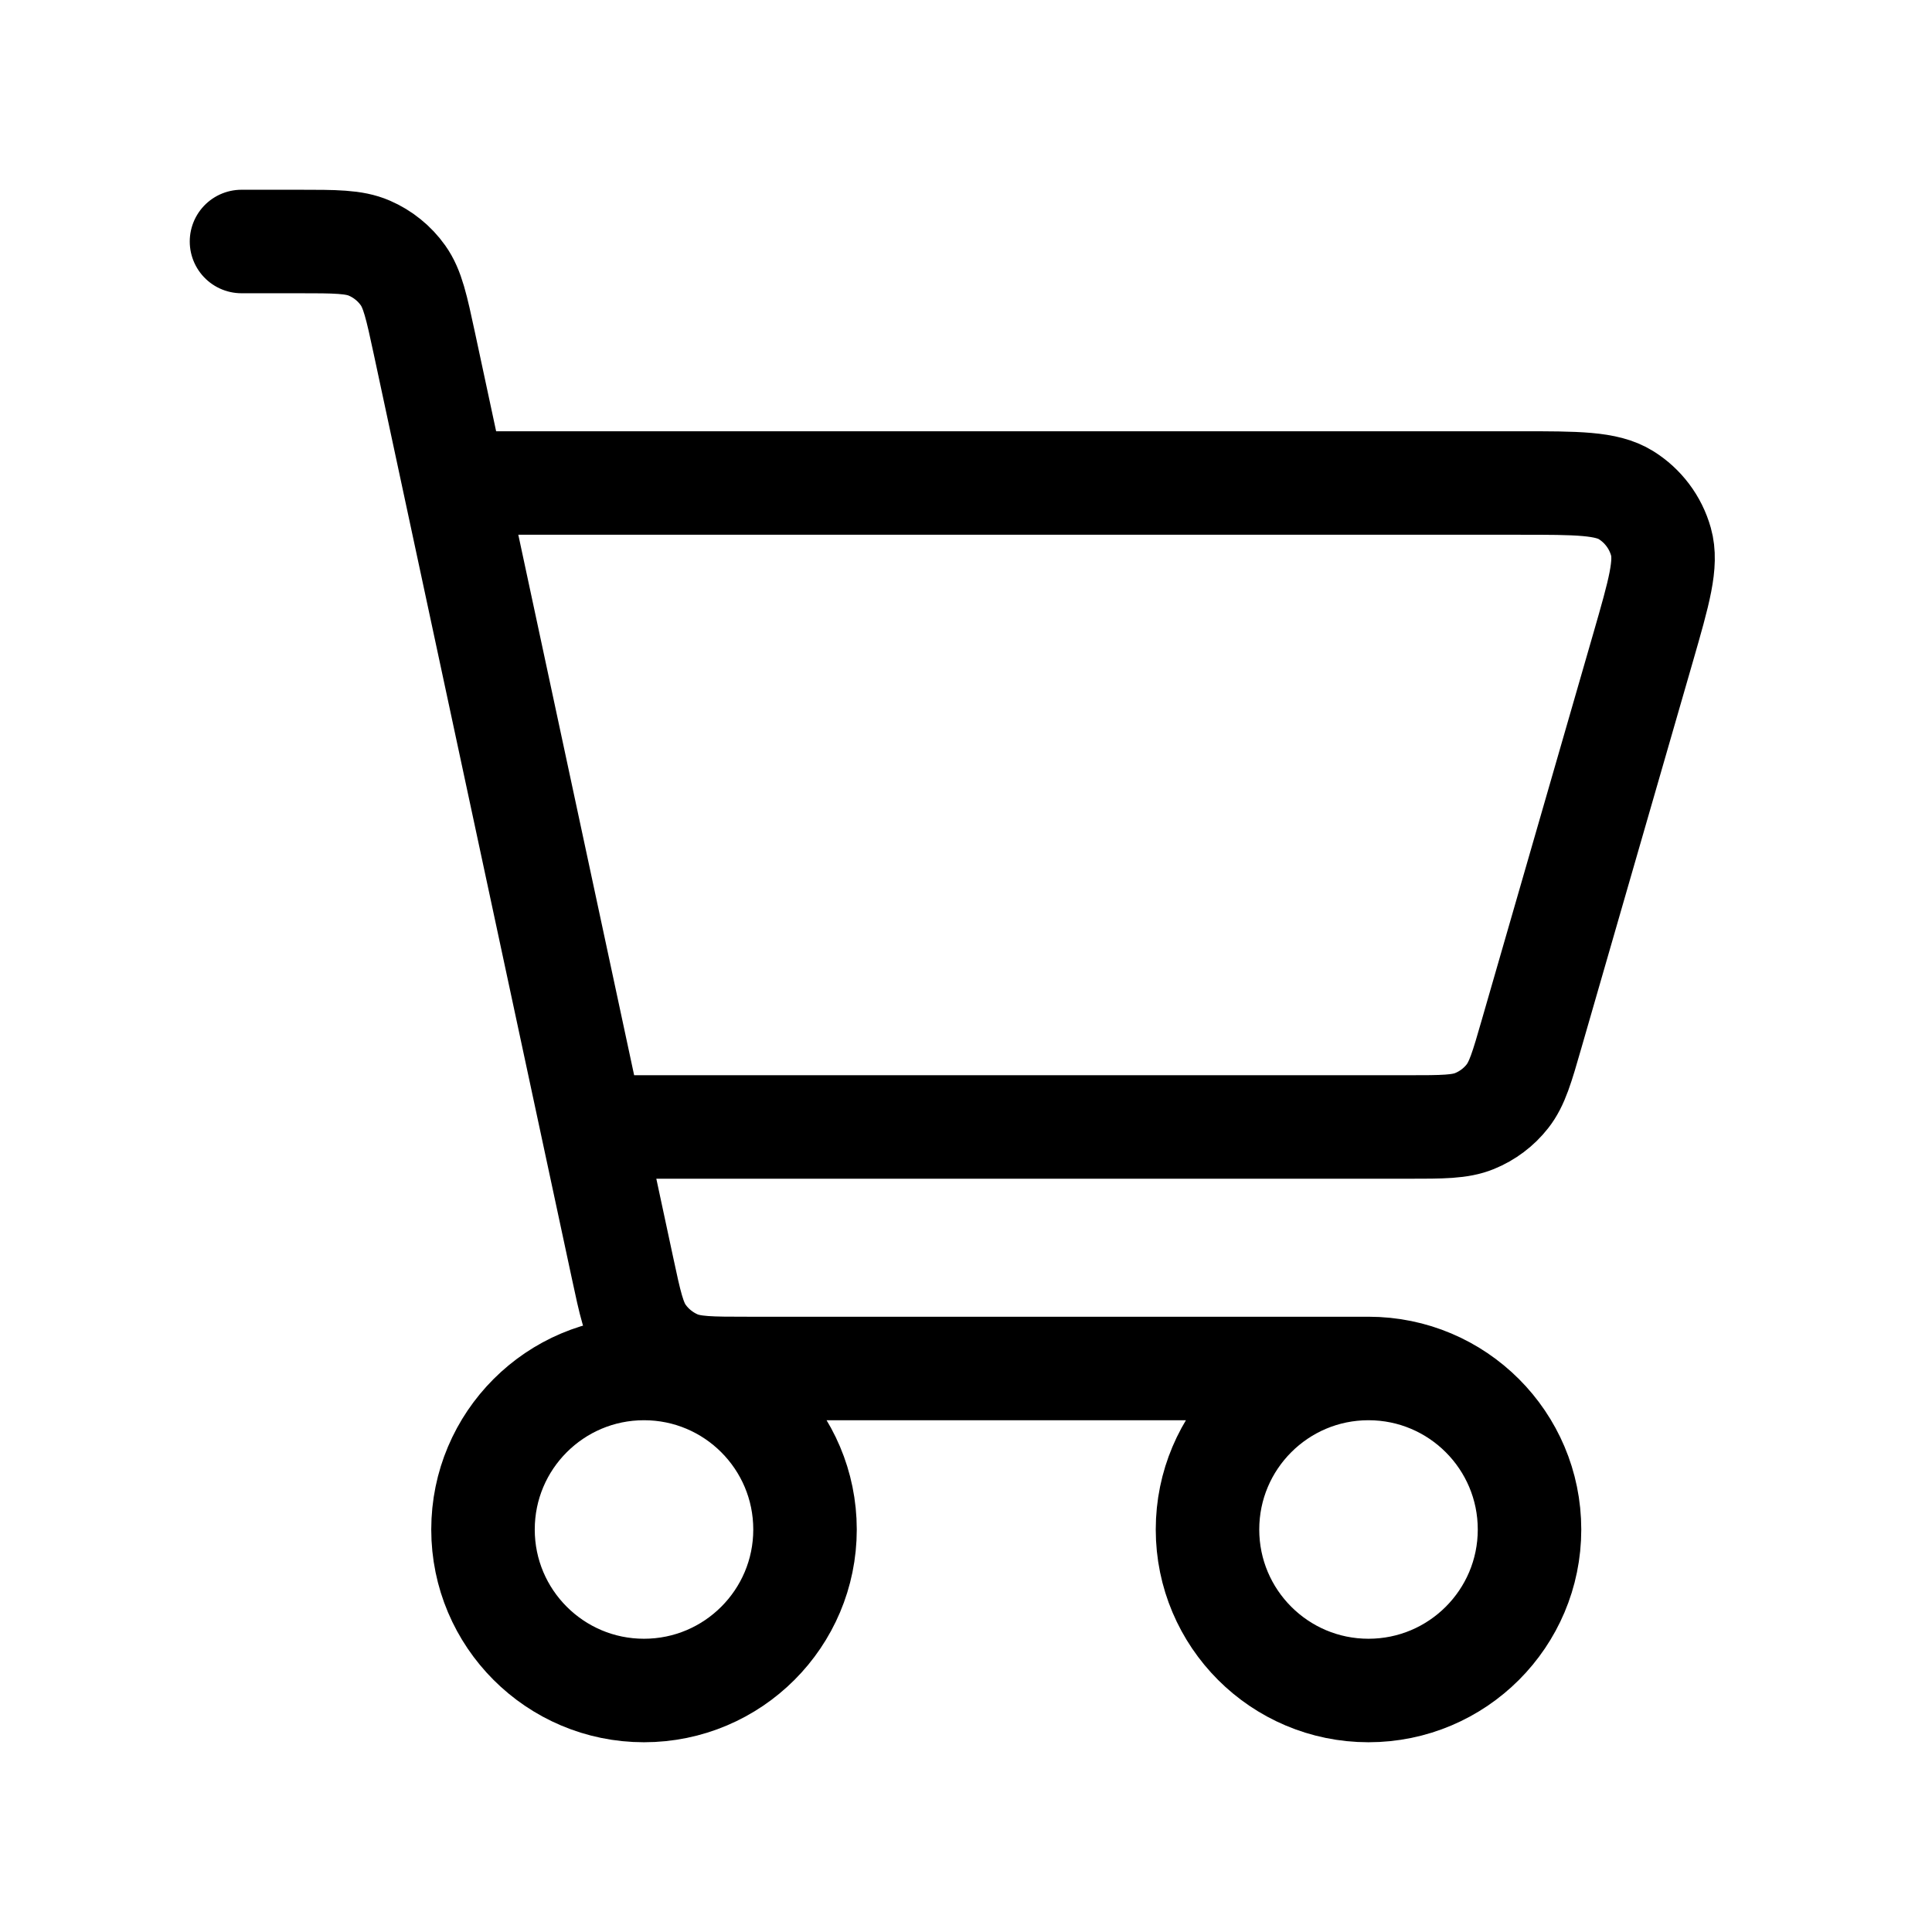
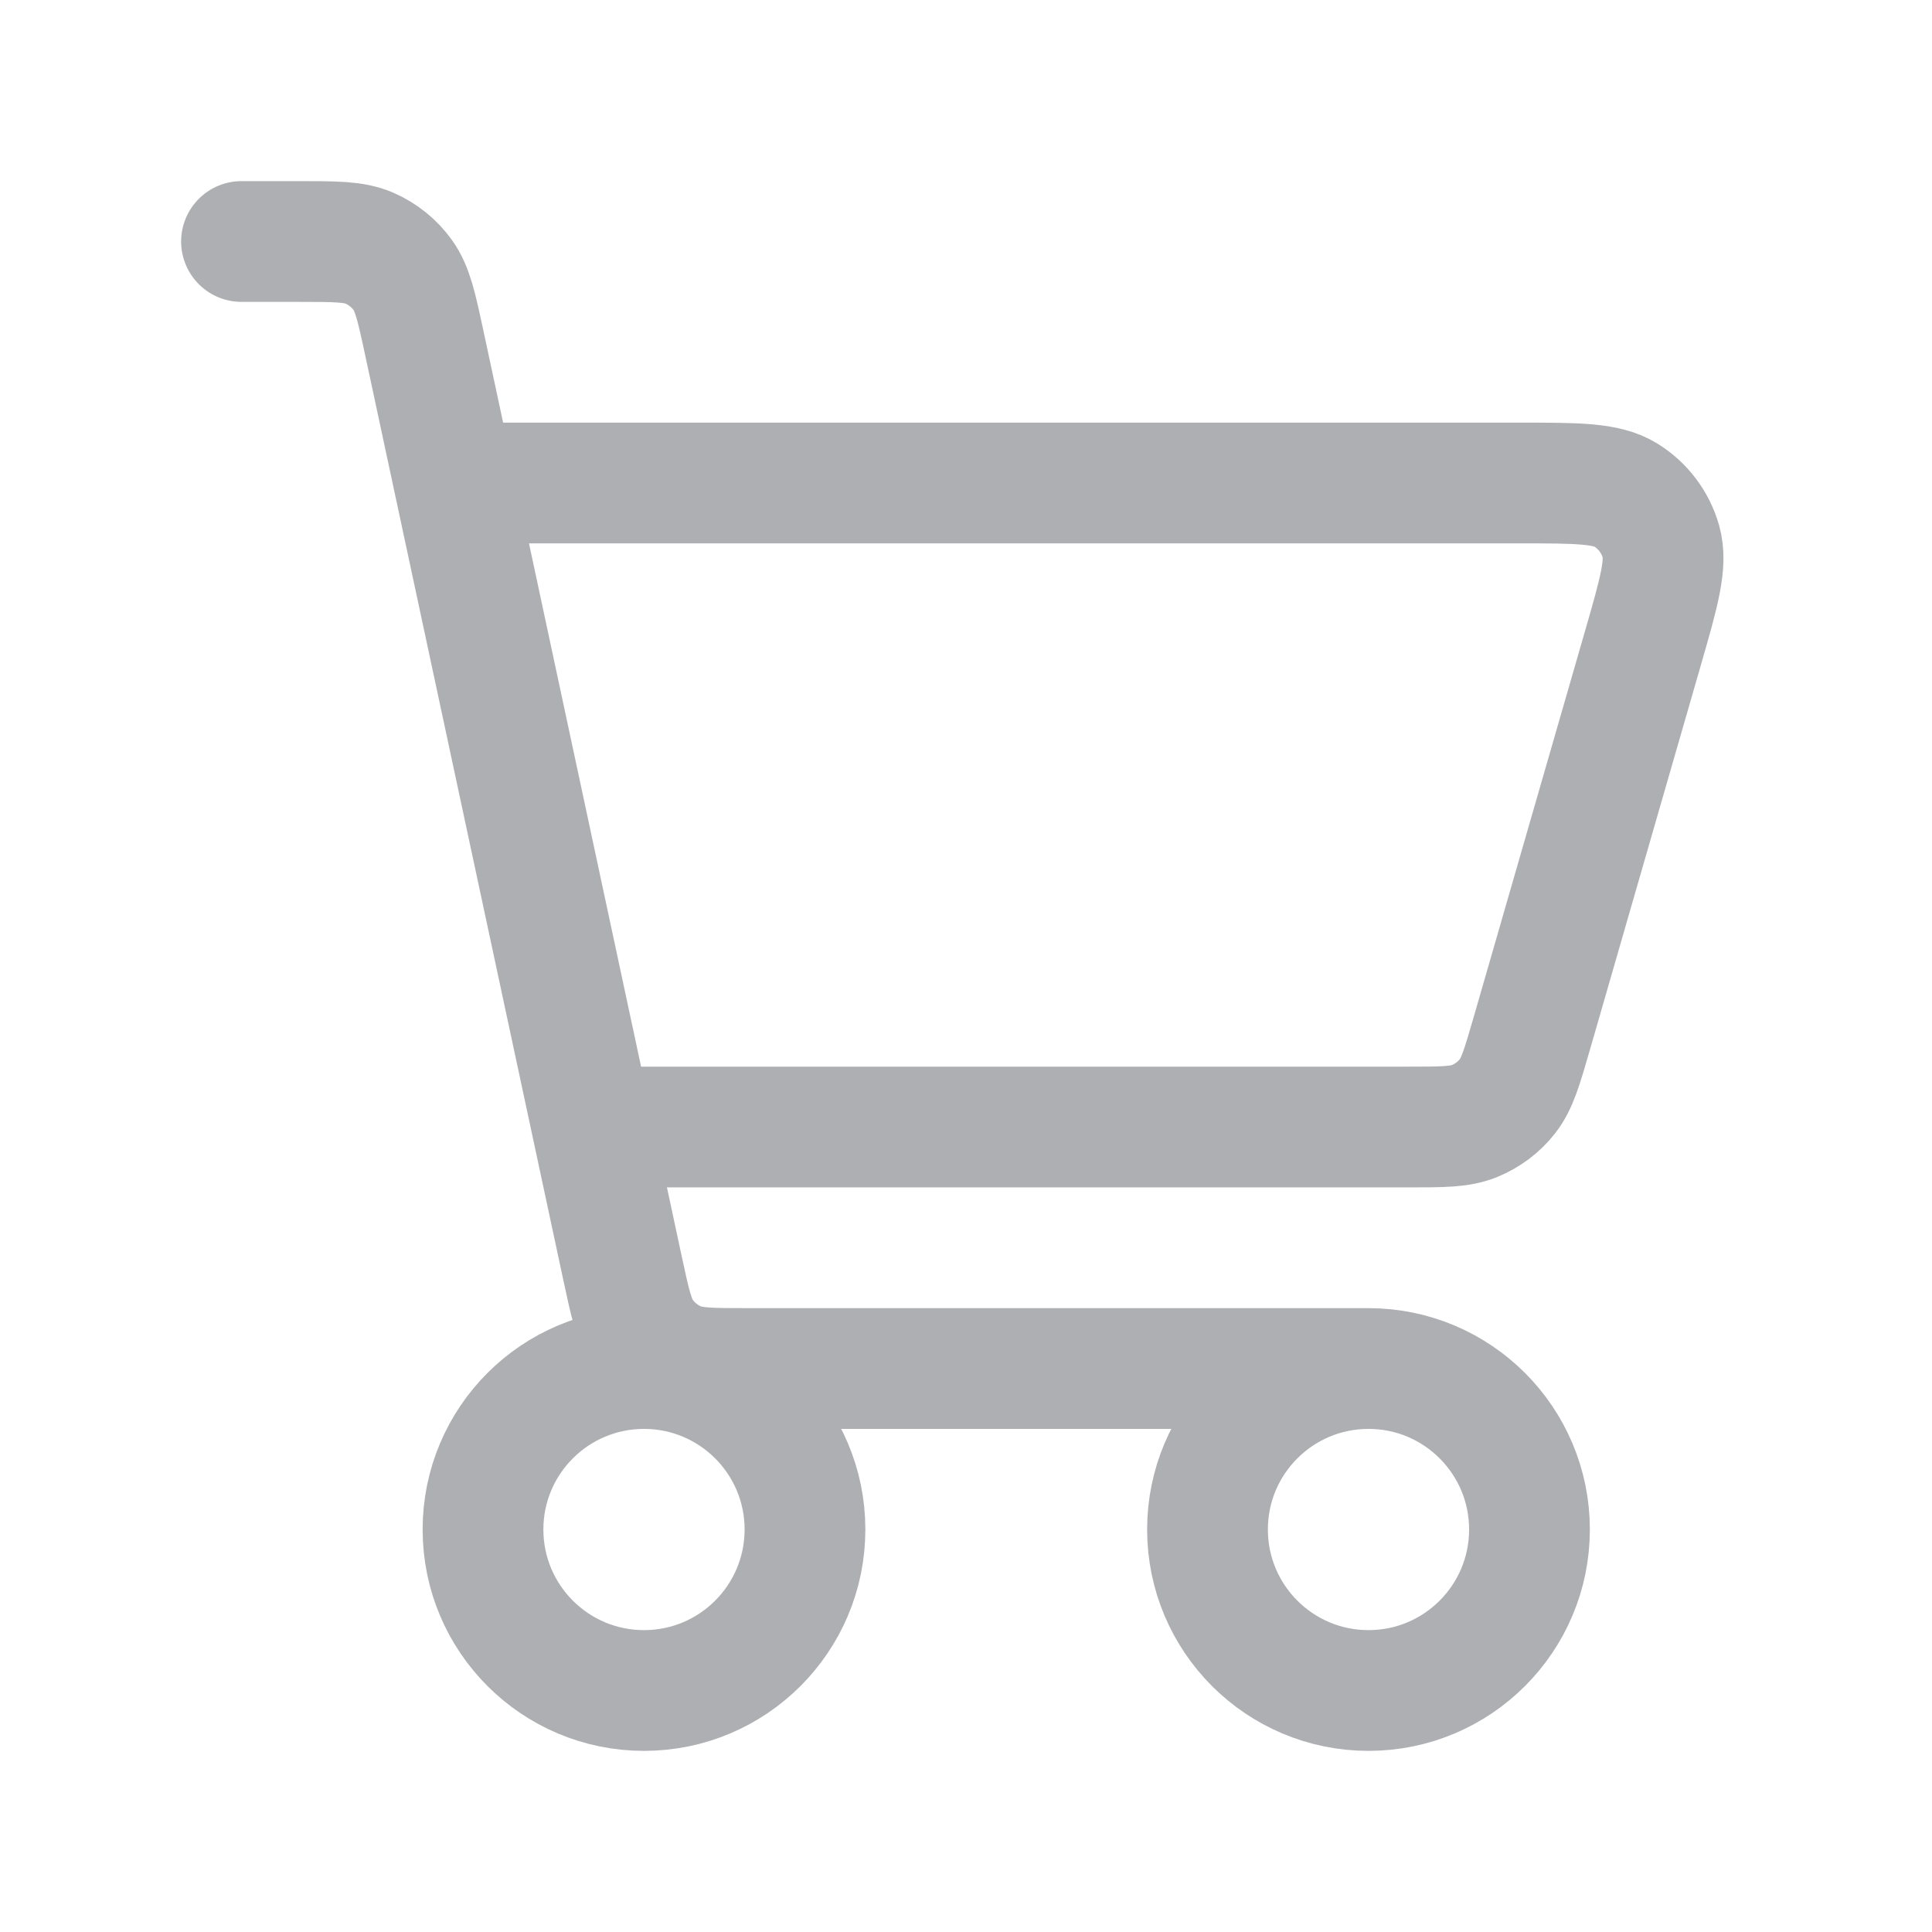
- <svg xmlns="http://www.w3.org/2000/svg" width="28" height="28" viewBox="0 0 28 28" fill="none">
+ <svg xmlns="http://www.w3.org/2000/svg" width="32" height="32" viewBox="0 0 32 32" fill="none">
  <g id="cart">
-     <path id="Vector" d="M19.833 19.833C18.545 19.833 17.5 20.878 17.5 22.167C17.5 23.455 18.545 24.5 19.833 24.5C21.122 24.5 22.167 23.455 22.167 22.167C22.167 20.878 21.122 19.833 19.833 19.833ZM19.833 19.833H10.843C10.305 19.833 10.036 19.833 9.814 19.738C9.619 19.653 9.449 19.517 9.326 19.344C9.187 19.15 9.132 18.89 9.022 18.376L6.15 4.975C6.037 4.449 5.98 4.186 5.84 3.99C5.717 3.817 5.547 3.68 5.352 3.596C5.13 3.5 4.862 3.5 4.324 3.5H3.5M7 7H22.019C22.861 7 23.281 7 23.564 7.175C23.812 7.329 23.993 7.57 24.072 7.851C24.162 8.171 24.046 8.575 23.813 9.384L22.197 14.984C22.058 15.468 21.988 15.709 21.846 15.889C21.722 16.047 21.557 16.171 21.37 16.247C21.159 16.333 20.908 16.333 20.407 16.333H9.019M9.333 24.5C8.045 24.5 7 23.455 7 22.167C7 20.878 8.045 19.833 9.333 19.833C10.622 19.833 11.667 20.878 11.667 22.167C11.667 23.455 10.622 24.5 9.333 24.5Z" stroke="black" stroke-width="1.5" stroke-linecap="round" stroke-linejoin="round" />
+     <path id="Vector" d="M22.667 22.667C21.194 22.667 20 23.861 20 25.333C20 26.806 21.194 28 22.667 28C24.139 28 25.333 26.806 25.333 25.333C25.333 23.861 24.139 22.667 22.667 22.667ZM22.667 22.667H12.392C11.777 22.667 11.469 22.667 11.216 22.557C10.993 22.461 10.799 22.305 10.658 22.107C10.5 21.885 10.436 21.588 10.31 21.001L7.029 5.686C6.9 5.085 6.834 4.785 6.674 4.56C6.533 4.362 6.34 4.206 6.116 4.109C5.863 4 5.557 4 4.942 4H4M8 8H25.164C26.127 8 26.607 8 26.93 8.2C27.213 8.376 27.42 8.651 27.511 8.972C27.614 9.338 27.481 9.8 27.215 10.725L25.369 17.125C25.209 17.677 25.129 17.953 24.967 18.159C24.825 18.34 24.636 18.481 24.423 18.568C24.181 18.667 23.895 18.667 23.323 18.667H10.307M10.667 28C9.194 28 8 26.806 8 25.333C8 23.861 9.194 22.667 10.667 22.667C12.139 22.667 13.333 23.861 13.333 25.333C13.333 26.806 12.139 28 10.667 28Z" stroke="#ADAFB2" stroke-width="2" stroke-linecap="round" stroke-linejoin="round" />
  </g>
</svg>
